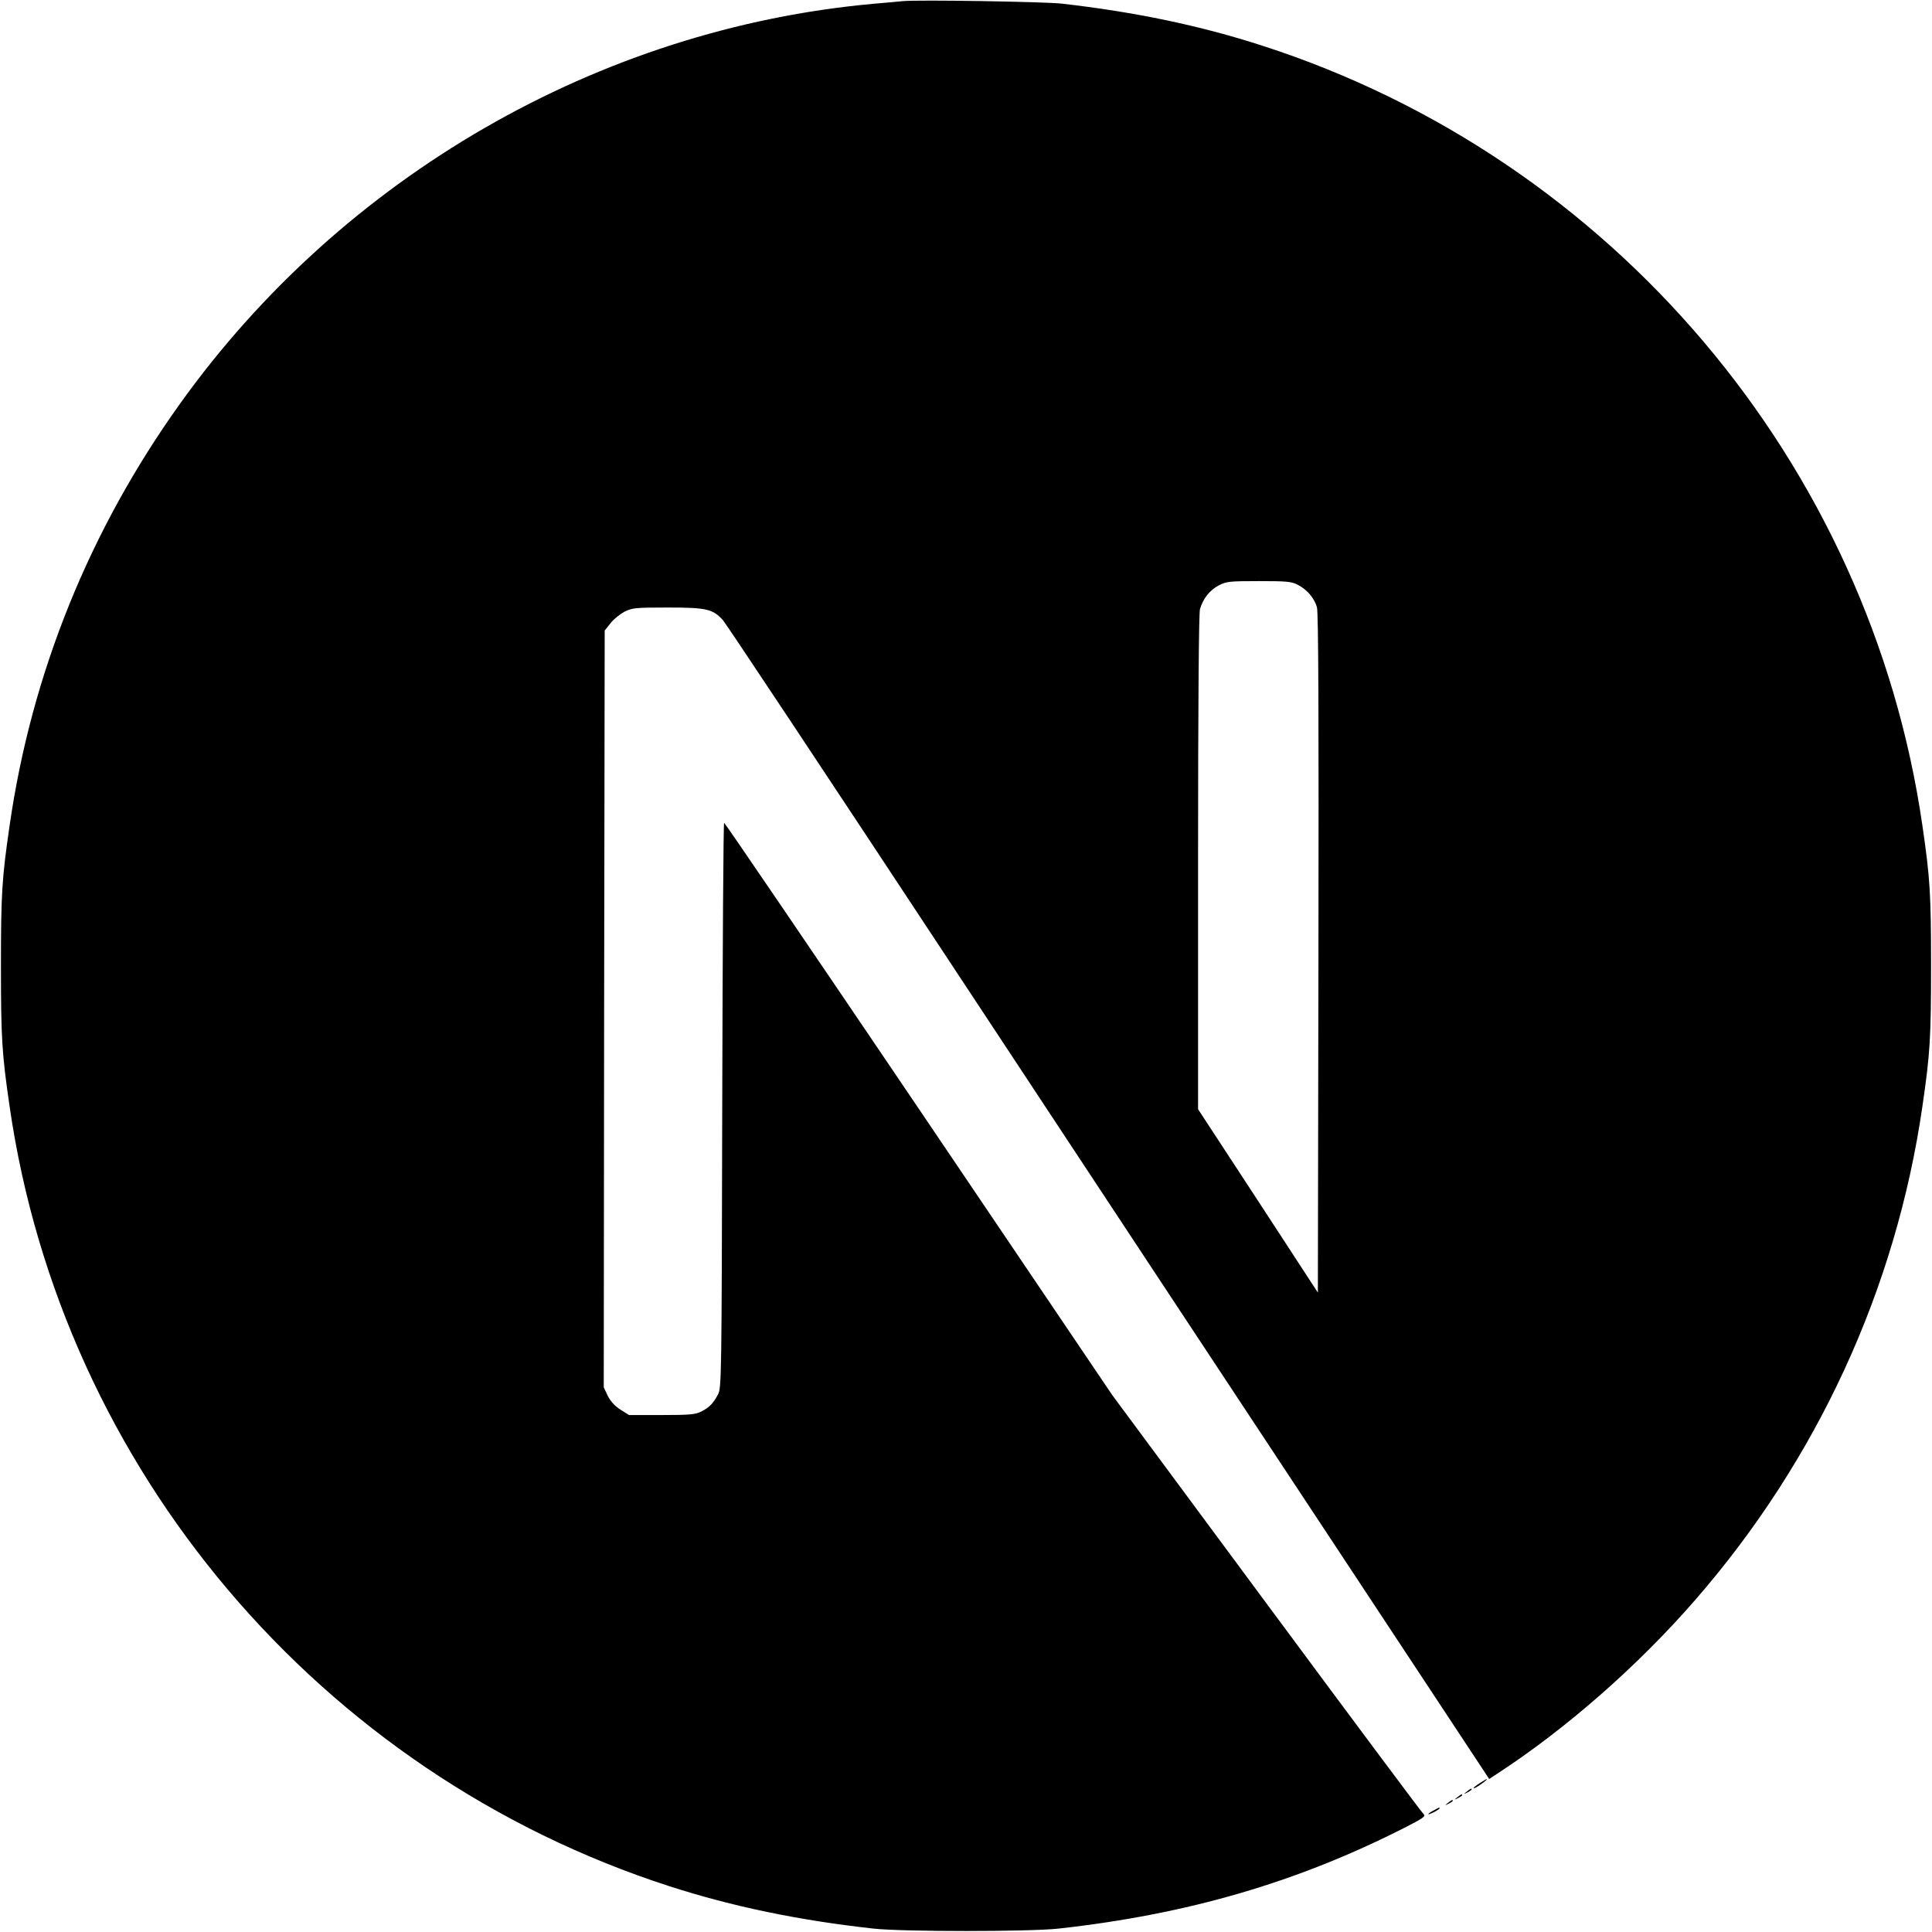
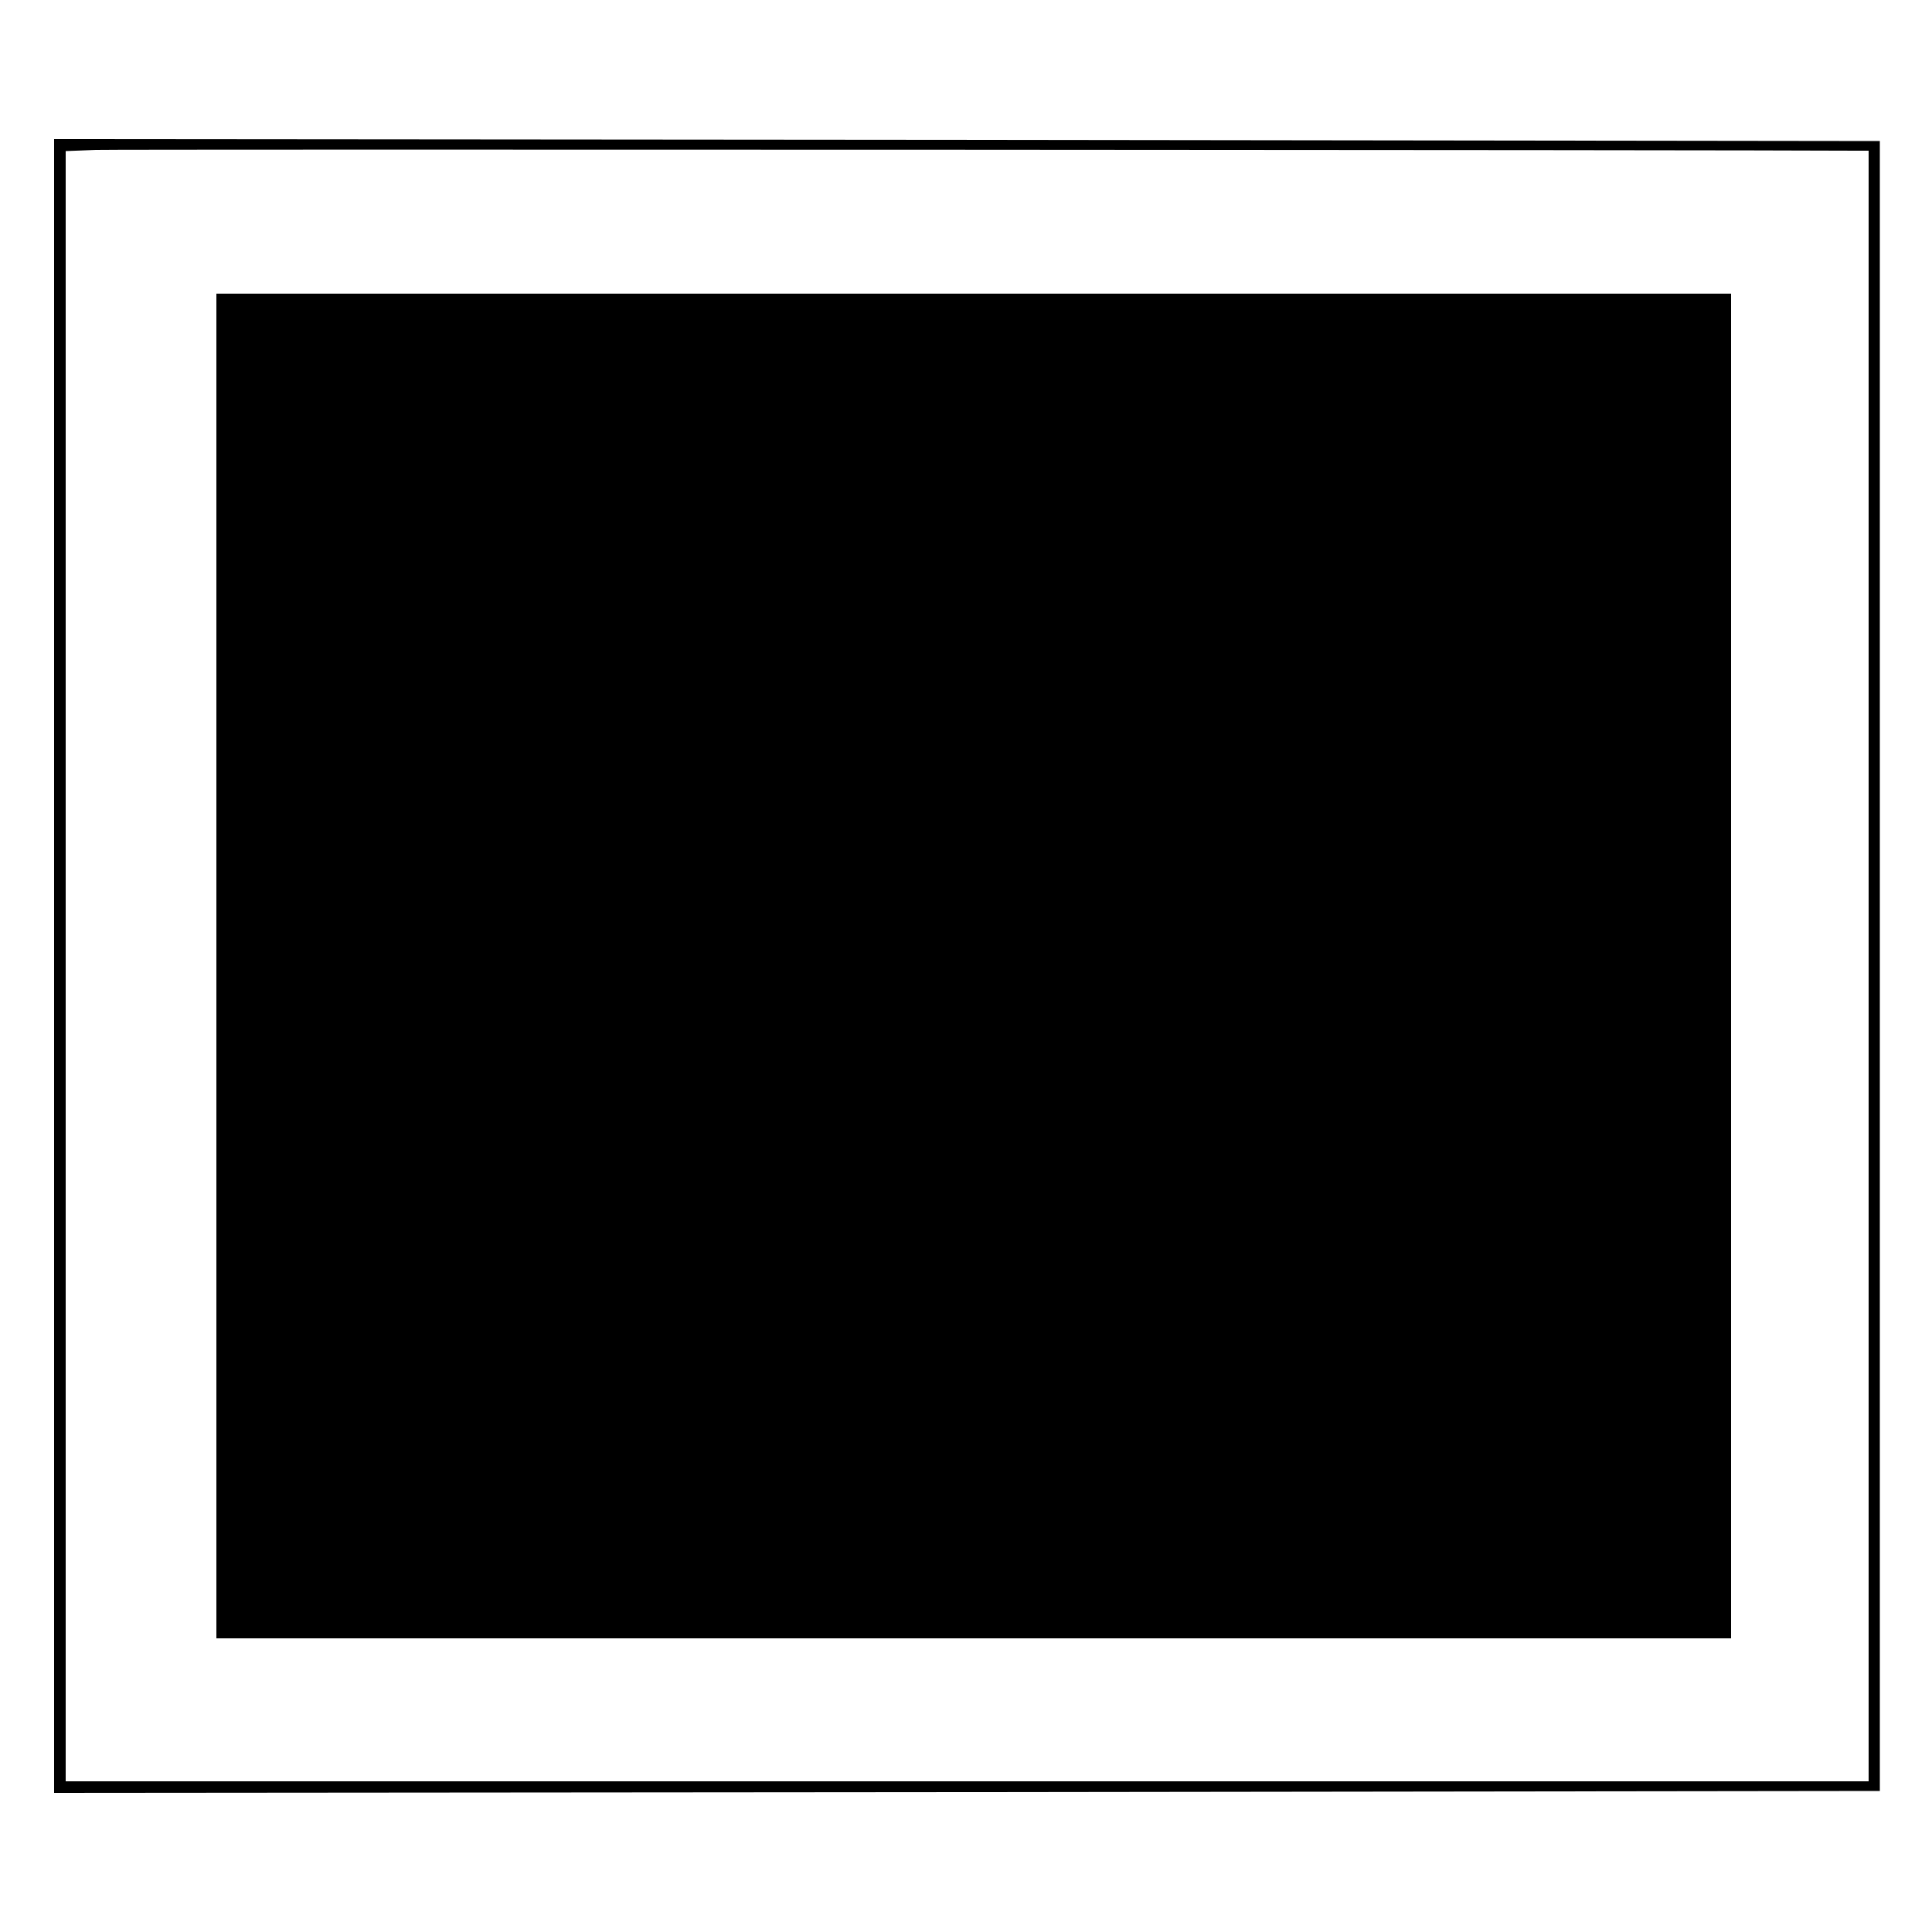
- <svg xmlns="http://www.w3.org/2000/svg" version="1.0" width="1024pt" height="1024pt" viewBox="0 0 1024 1024" preserveAspectRatio="xMidYMid meet">
-   <g transform="translate(0,1024) scale(0.1,-0.1)" fill="#000000" stroke="none">
-     <path d="M4785 10234 c-22 -2 -92 -9 -155 -14 -1453 -131 -2814 -915 -3676 -2120 -480 -670 -787 -1430 -903 -2235 -41 -281 -46 -364 -46 -745 0 -381 5 -464 46 -745 278 -1921 1645 -3535 3499 -4133 332 -107 682 -180 1080 -224 155 -17 825 -17 980 0 687 76 1269 246 1843 539 88 45 105 57 93 67 -8 6 -383 509 -833 1117 l-818 1105 -1025 1517 c-564 834 -1028 1516 -1032 1516 -4 1 -8 -673 -10 -1496 -3 -1441 -4 -1499 -22 -1533 -26 -49 -46 -69 -88 -91 -32 -16 -60 -19 -211 -19 l-173 0 -46 29 c-30 19 -52 44 -67 73 l-21 45 2 2005 3 2006 31 39 c16 21 50 48 74 61 41 20 57 22 230 22 204 0 238 -8 291 -66 15 -16 570 -852 1234 -1859 664 -1007 1572 -2382 2018 -3057 l810 -1227 41 27 c363 236 747 572 1051 922 647 743 1064 1649 1204 2615 41 281 46 364 46 745 0 381 -5 464 -46 745 -278 1921 -1645 3535 -3499 4133 -327 106 -675 179 -1065 223 -96 10 -757 21 -840 13z m2094 -3094 c48 -24 87 -70 101 -118 8 -26 10 -582 8 -1835 l-3 -1798 -317 486 -318 486 0 1307 c0 845 4 1320 10 1343 16 56 51 100 99 126 41 21 56 23 213 23 148 0 174 -2 207 -20z" />
-     <path d="M7843 789 c-35 -22 -46 -37 -15 -20 22 13 58 40 52 41 -3 0 -20 -10 -37 -21z" />
-     <path d="M7774 744 c-18 -14 -18 -15 4 -4 12 6 22 13 22 15 0 8 -5 6 -26 -11z" />
-     <path d="M7724 714 c-18 -14 -18 -15 4 -4 12 6 22 13 22 15 0 8 -5 6 -26 -11z" />
-     <path d="M7674 684 c-18 -14 -18 -15 4 -4 12 6 22 13 22 15 0 8 -5 6 -26 -11z" />
-     <path d="M7598 644 c-38 -20 -36 -28 2 -9 17 9 30 18 30 20 0 7 -1 6 -32 -11z" />
+ <svg xmlns="http://www.w3.org/2000/svg" version="1.0" width="500pt" height="500pt" viewBox="0 0 500 500" preserveAspectRatio="xMidYMid meet">
+   <g transform="translate(0,500) scale(0.1,-0.1)" fill="#000000" stroke="none">
+     <path d="M140 2500 l0 -2140 2362 2 2363 3 0 2135 0 2135 -2363 3 -2362 2 0 -2140z m4665 2110 l31 0 0 -2110 0 -2110 -2333 0 -2333 0 0 2110 0 2109 78 3 c55 2 4297 0 4557 -2z" />
+     <path d="M560 2500 l0 -1740 1960 0 1960 0 0 1740 0 1740 -1960 0 -1960 0 0 -1740z" />
  </g>
</svg>
